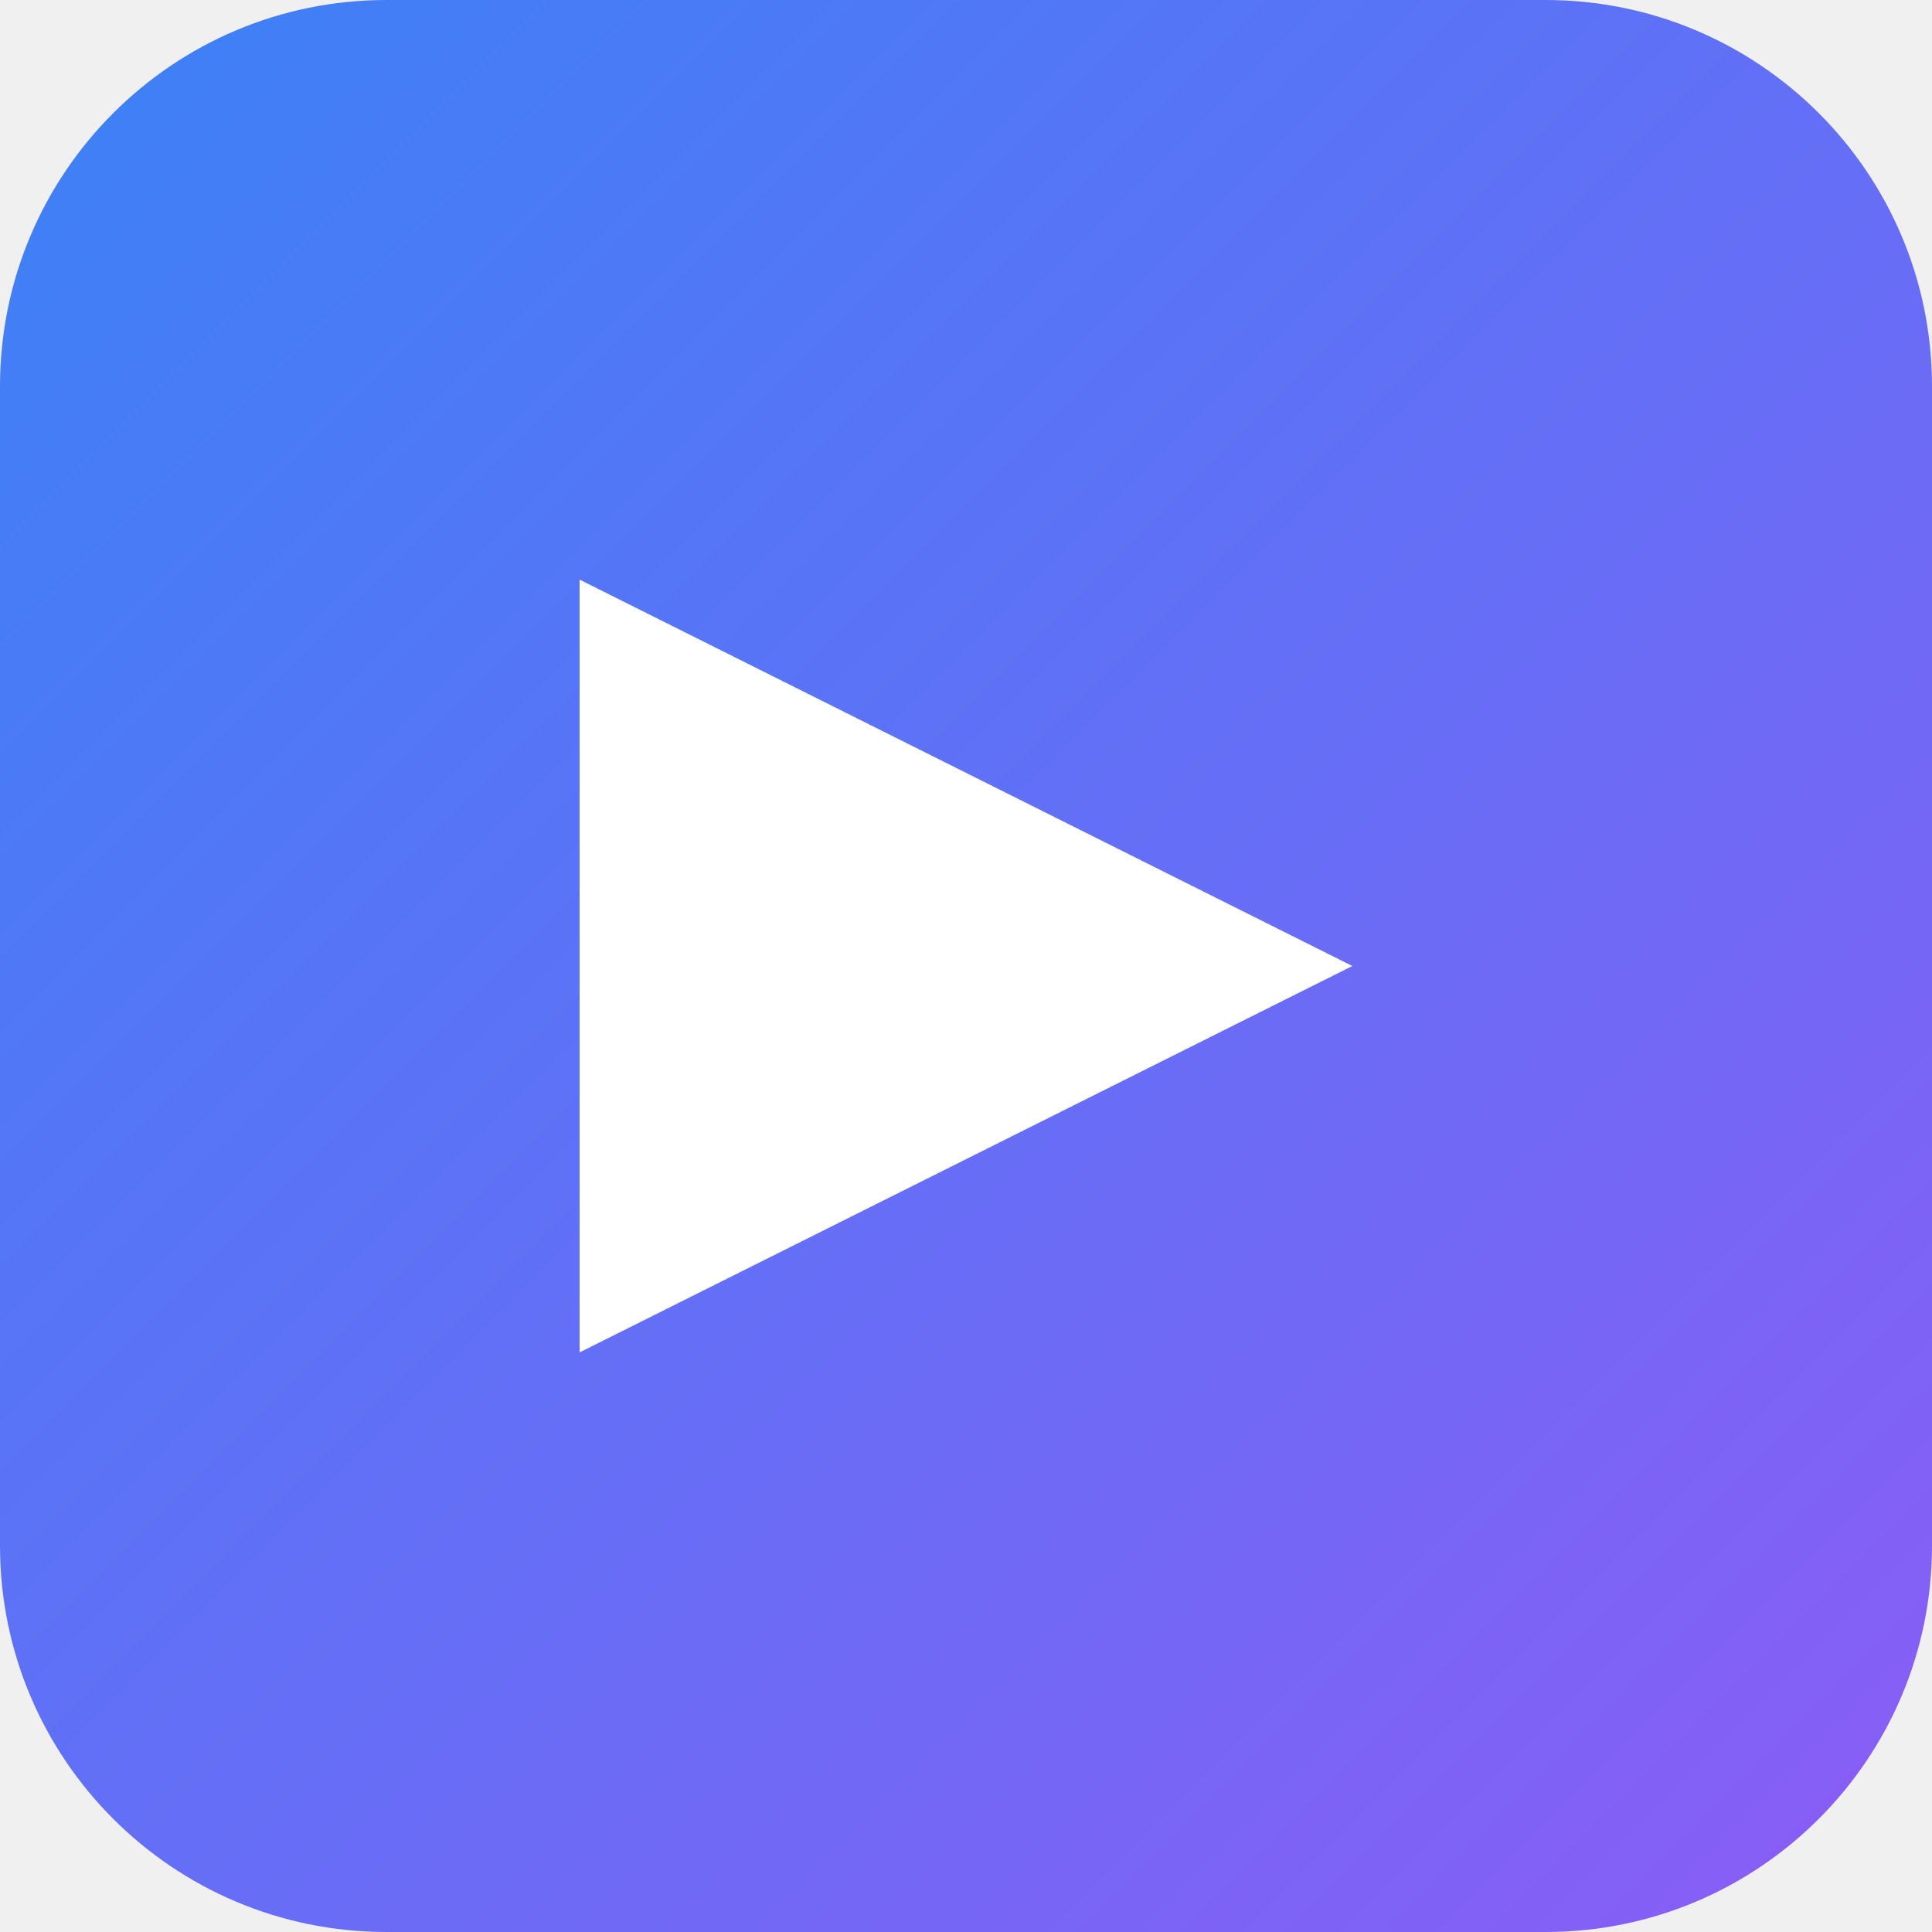
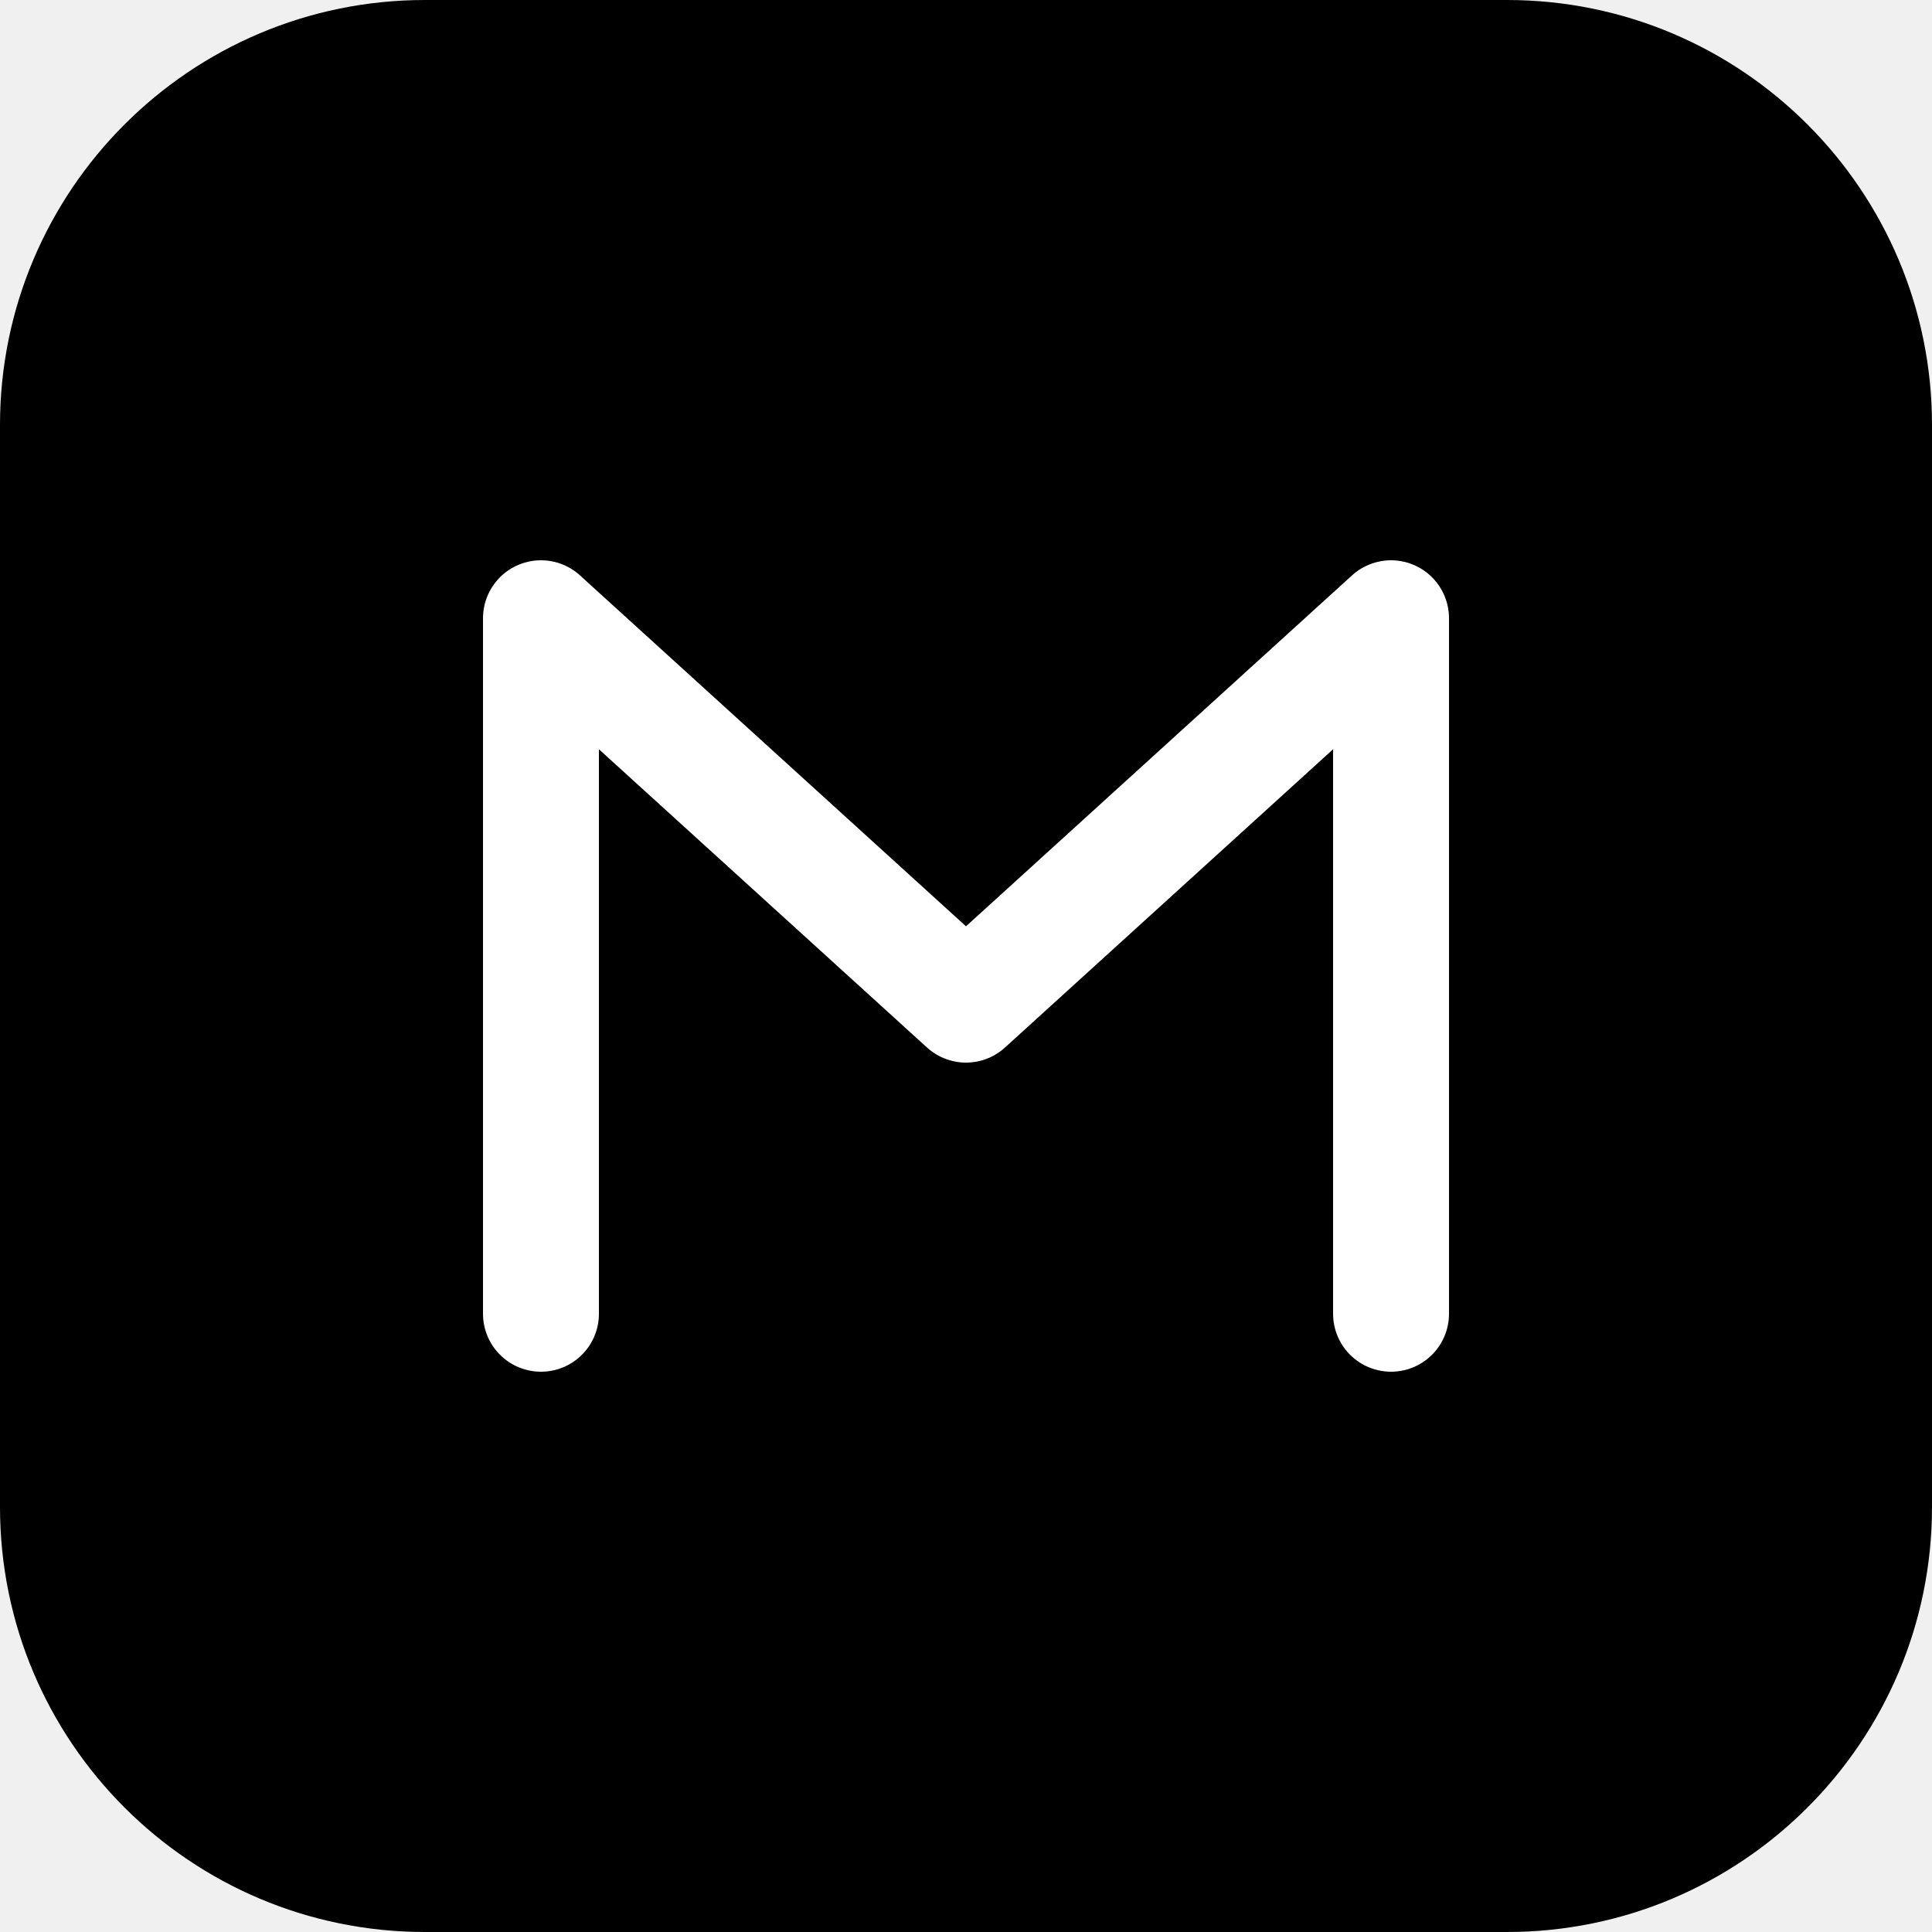
<svg xmlns="http://www.w3.org/2000/svg" viewBox="0 0 100 100">
-   <defs>
-     <linearGradient id="grad" x1="0%" y1="0%" x2="100%" y2="100%">
-       <stop offset="0%" style="stop-color:#3b82f6;stop-opacity:1" />
-       <stop offset="100%" style="stop-color:#8b5cf6;stop-opacity:1" />
-     </linearGradient>
-   </defs>
-   <rect width="100" height="100" rx="20" fill="url(#grad)" />
-   <path d="M30 30 L30 70 L70 50 Z" fill="white" />
+   <rect width="100" height="100" rx="22" fill="#000" />
+   <path d="M28 68V32L50 52L72 32V68" stroke="#fff" stroke-width="6" stroke-linecap="round" stroke-linejoin="round" fill="none" />
</svg>
